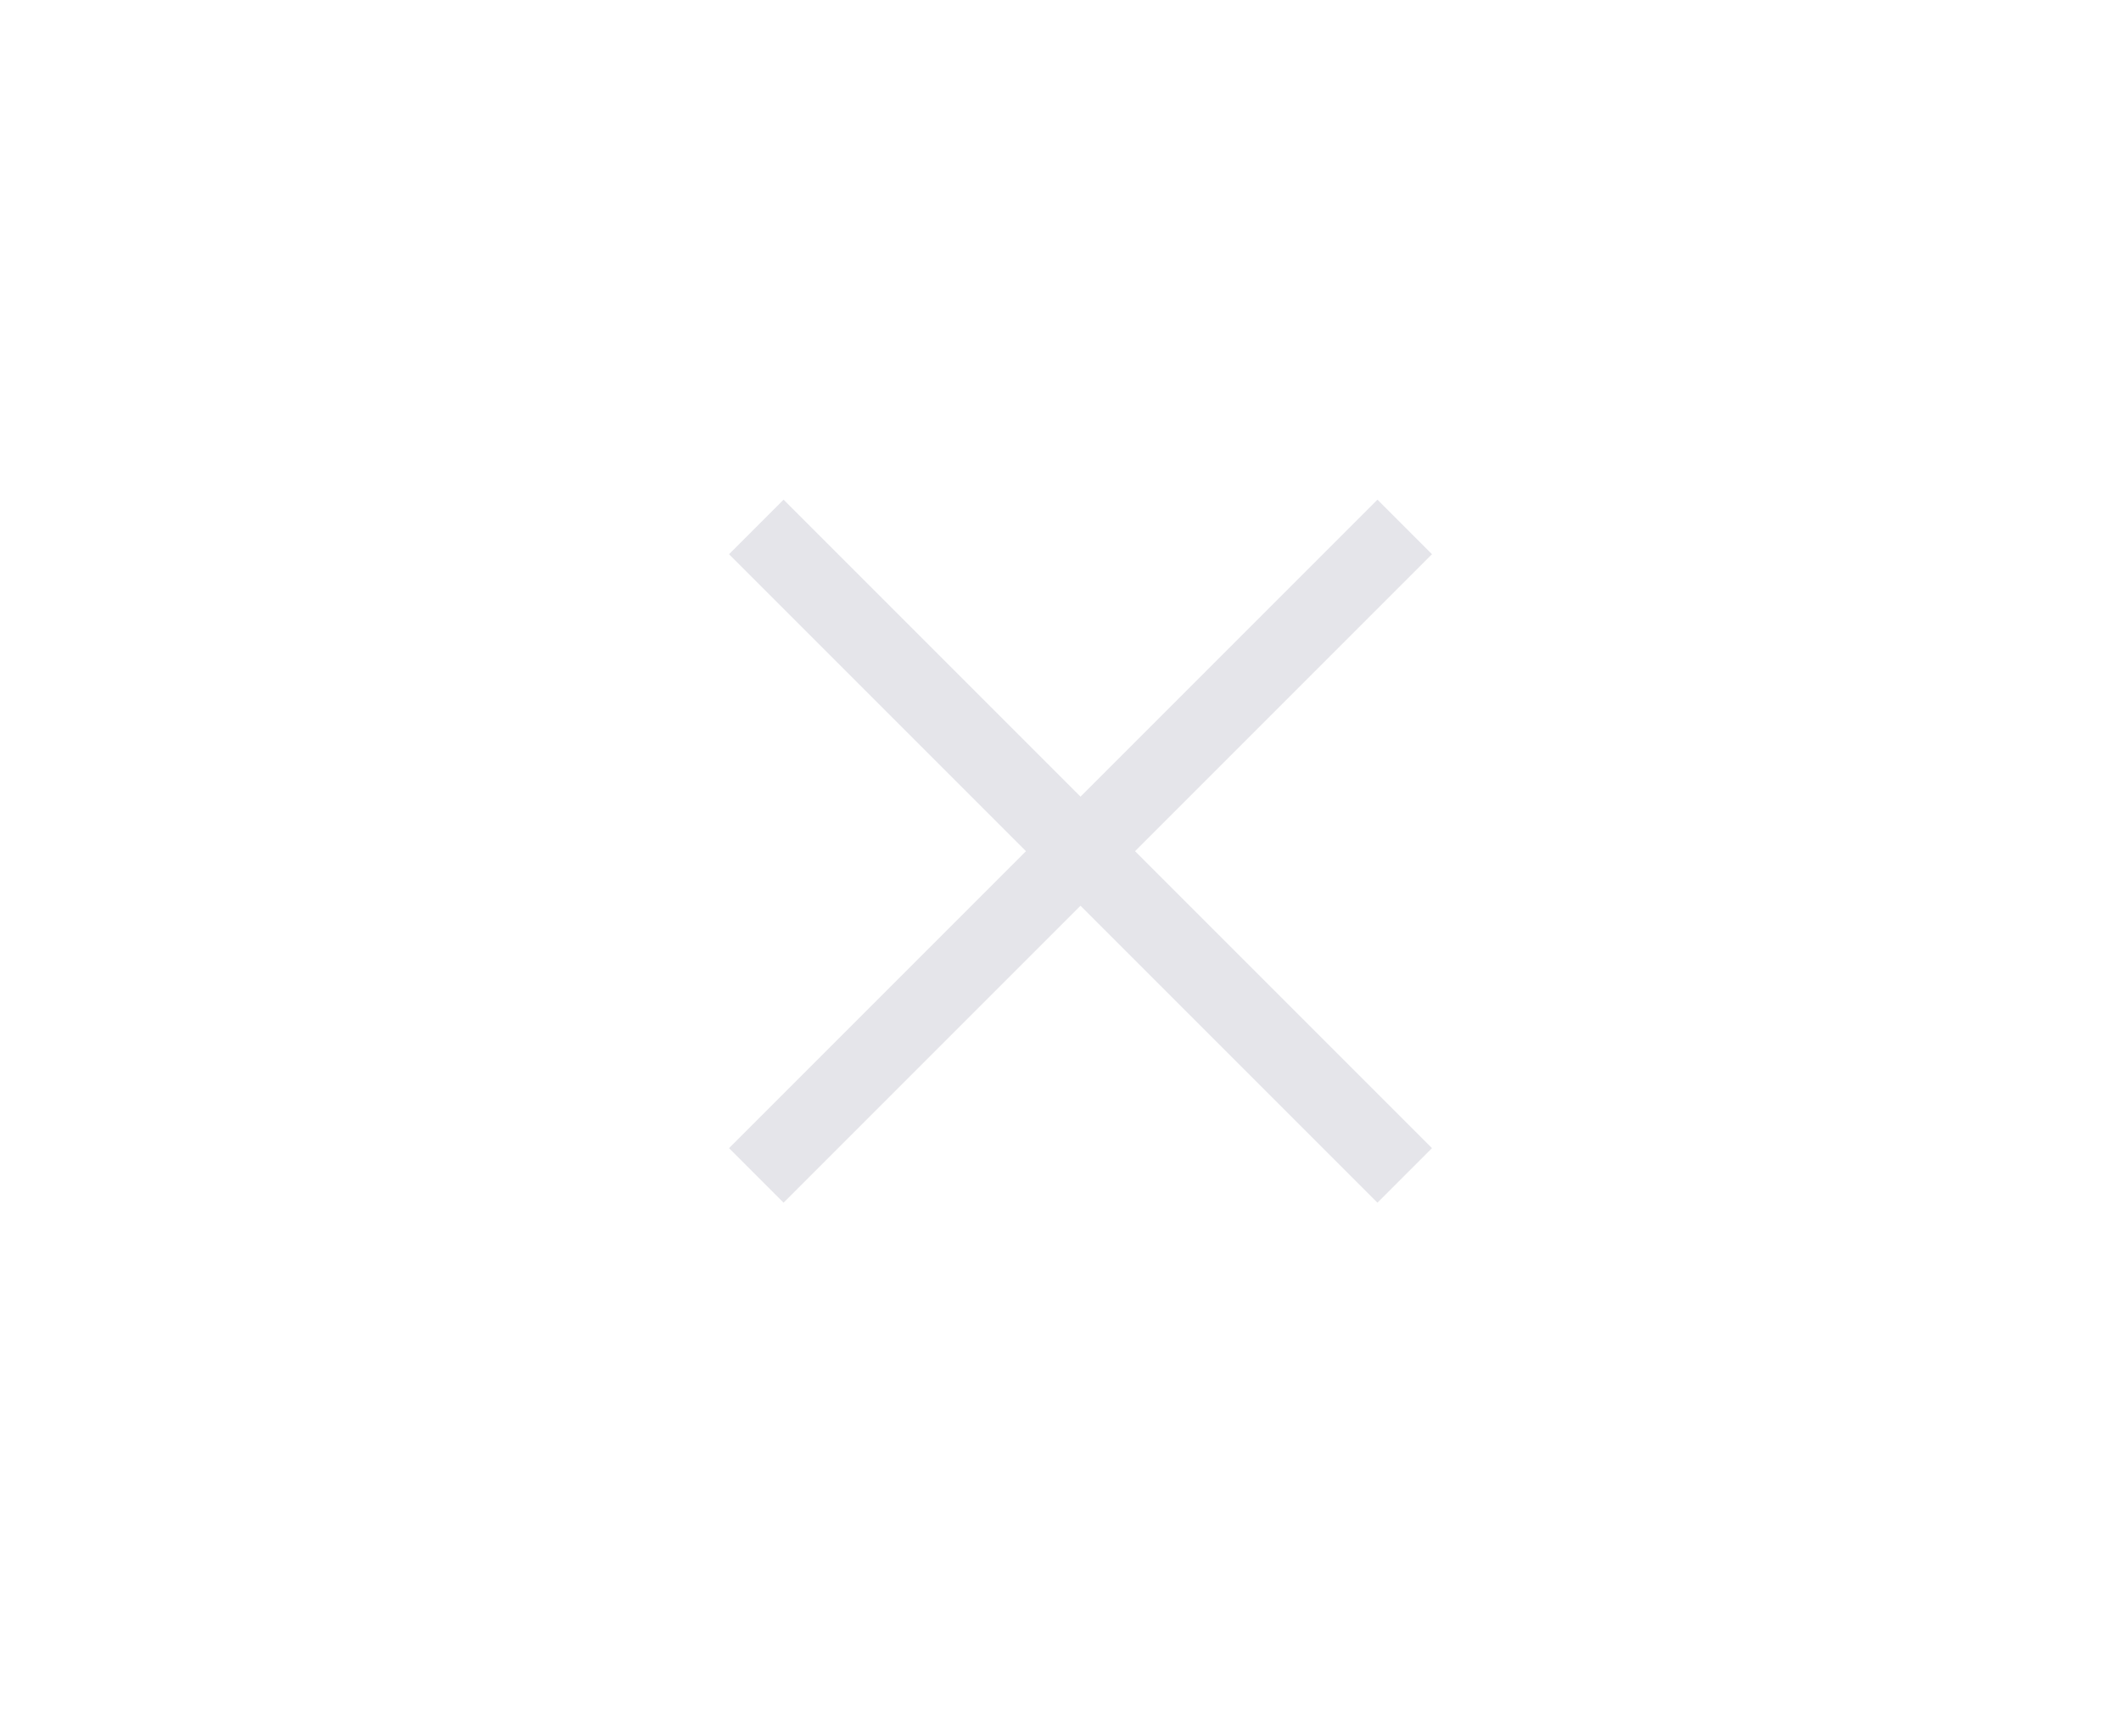
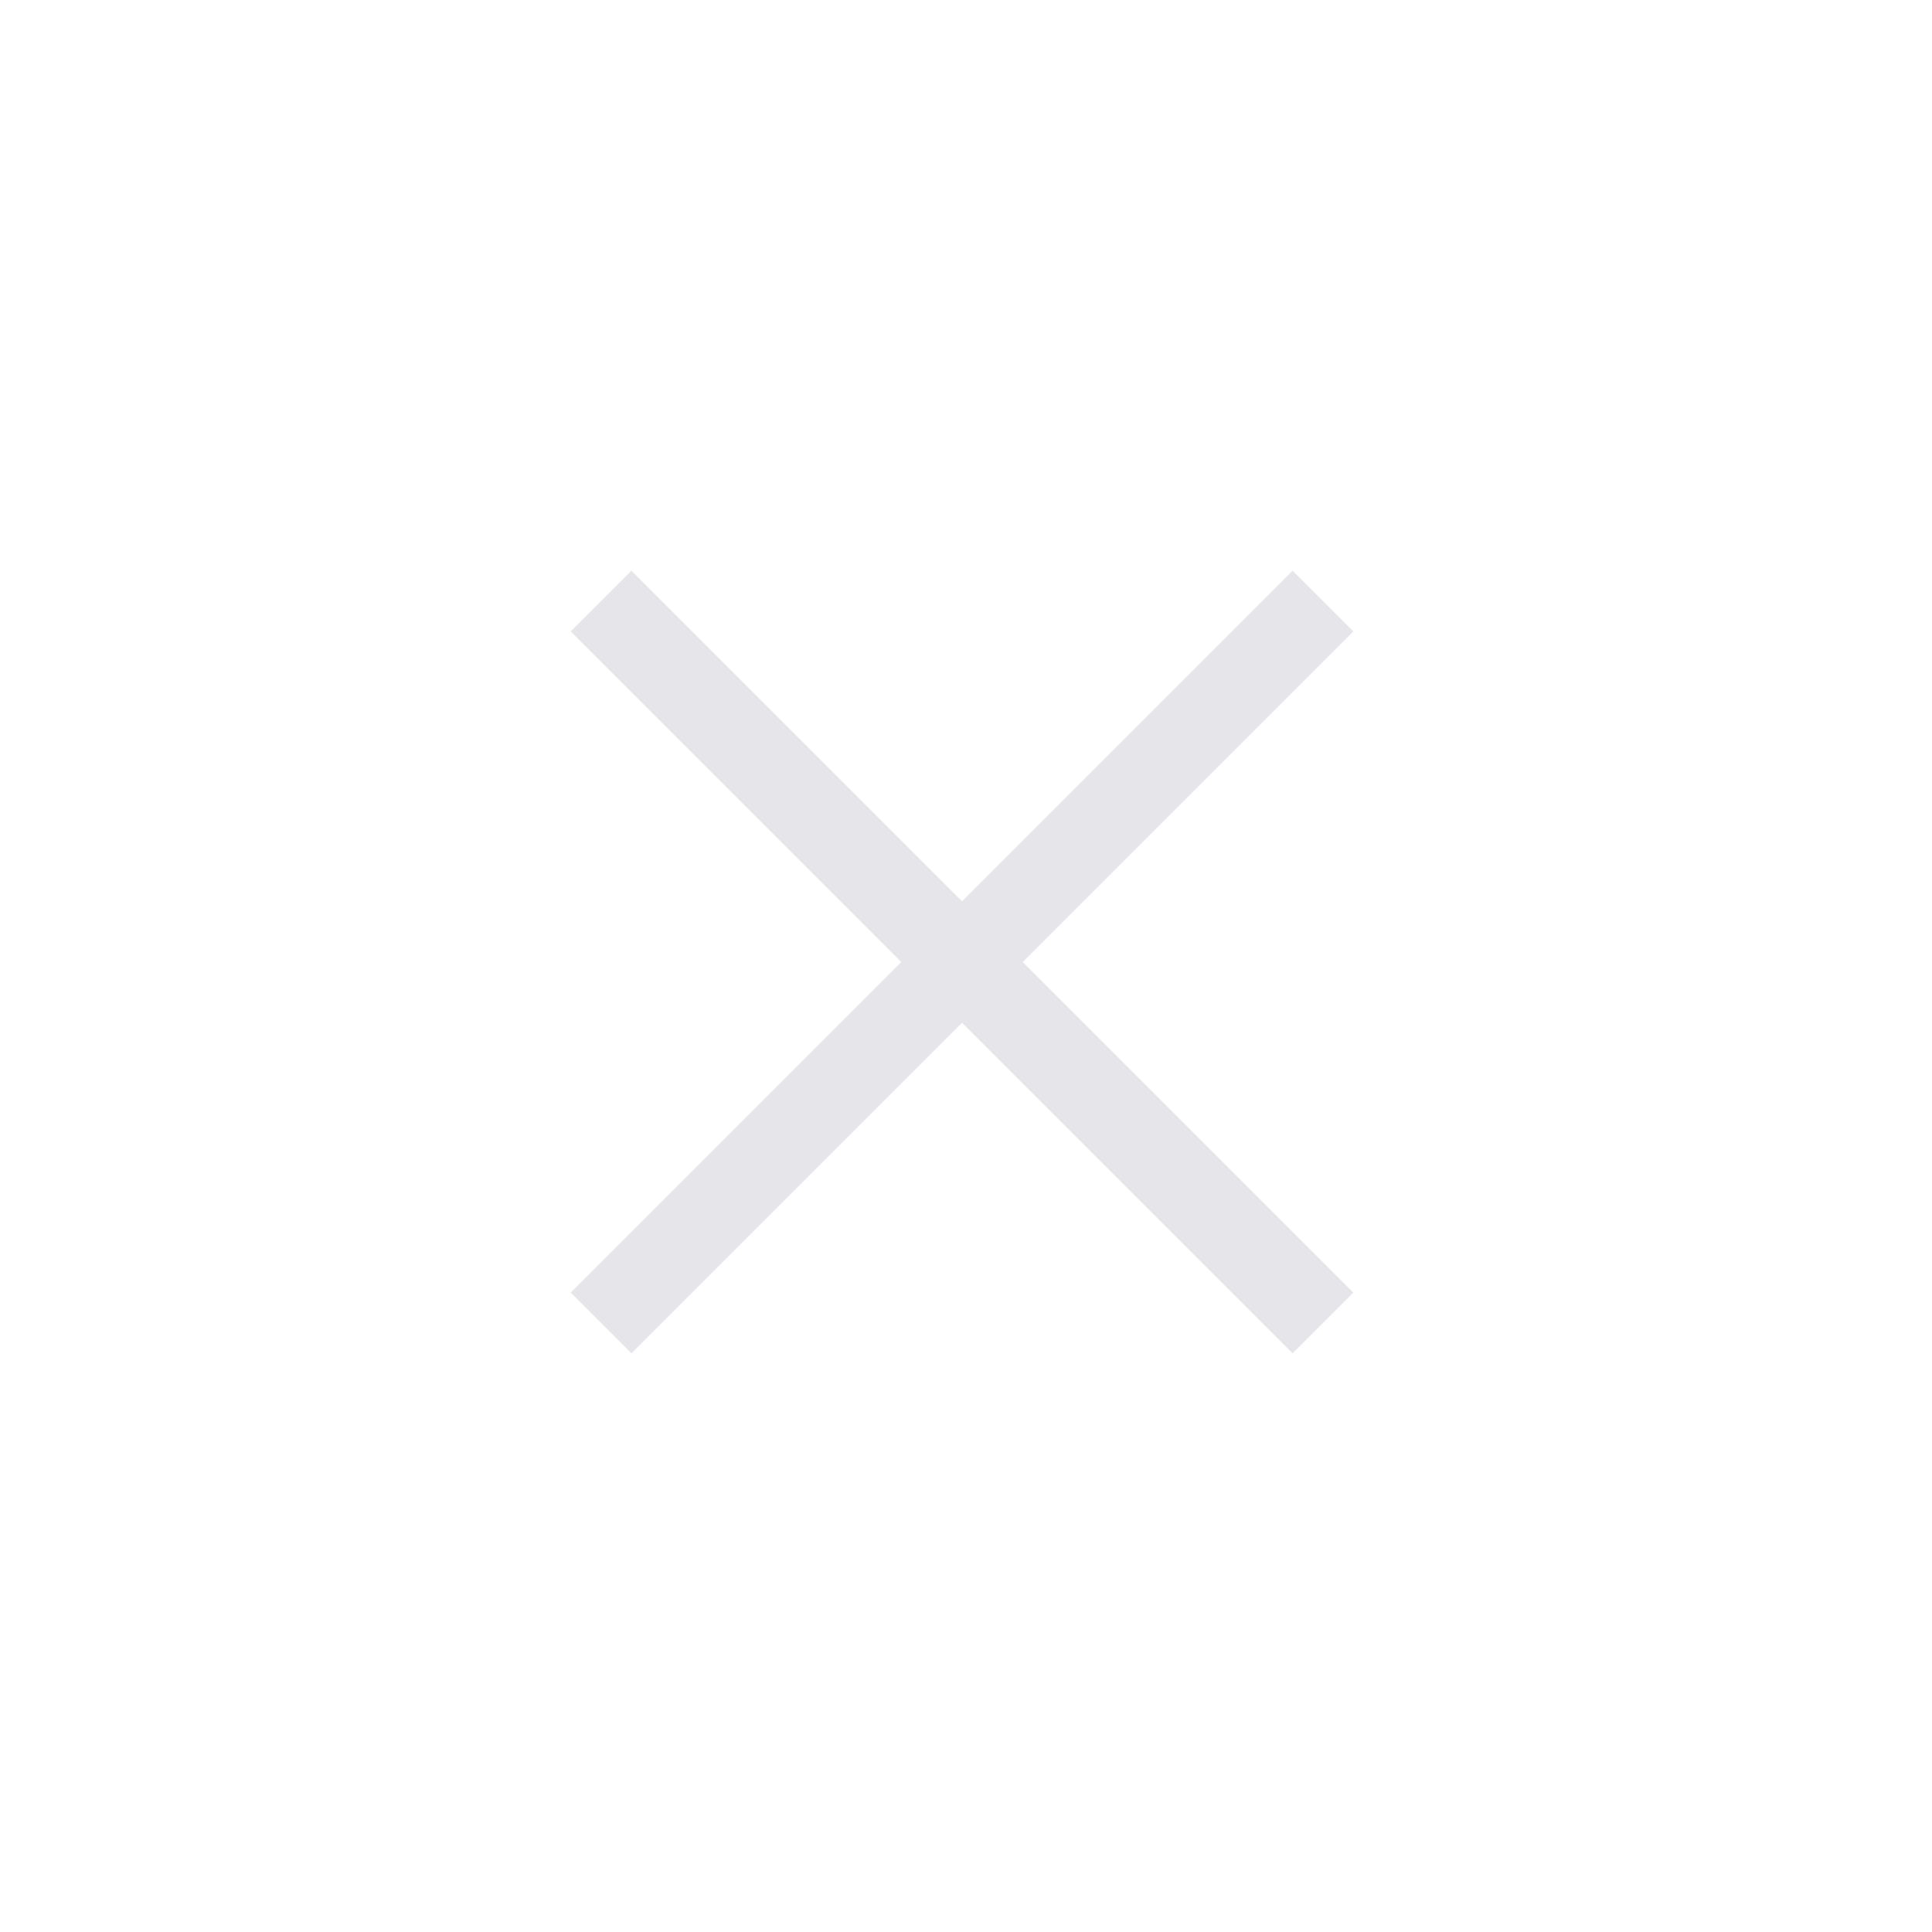
- <svg xmlns="http://www.w3.org/2000/svg" width="55px" height="45px" viewBox="0 0 55 45" version="1.1">
+ <svg xmlns="http://www.w3.org/2000/svg" width="45px" height="45px" viewBox="0 0 45 45" version="1.1">
  <g id="web-/-tabicon-/-close" stroke="none" stroke-width="1" fill="none" fill-rule="evenodd">
-     <path d="M19.612,13.663 L36.426,30.477 M19.612,30.477 L36.426,13.663" id="Combined-Shape" stroke="#E5E5EA" stroke-width="2" />
+     <path d="M14,14 L30.814,30.814 M14,30.814 L30.814,14" id="Combined-Shape" stroke="#E5E5EA" stroke-width="2" />
  </g>
</svg>
